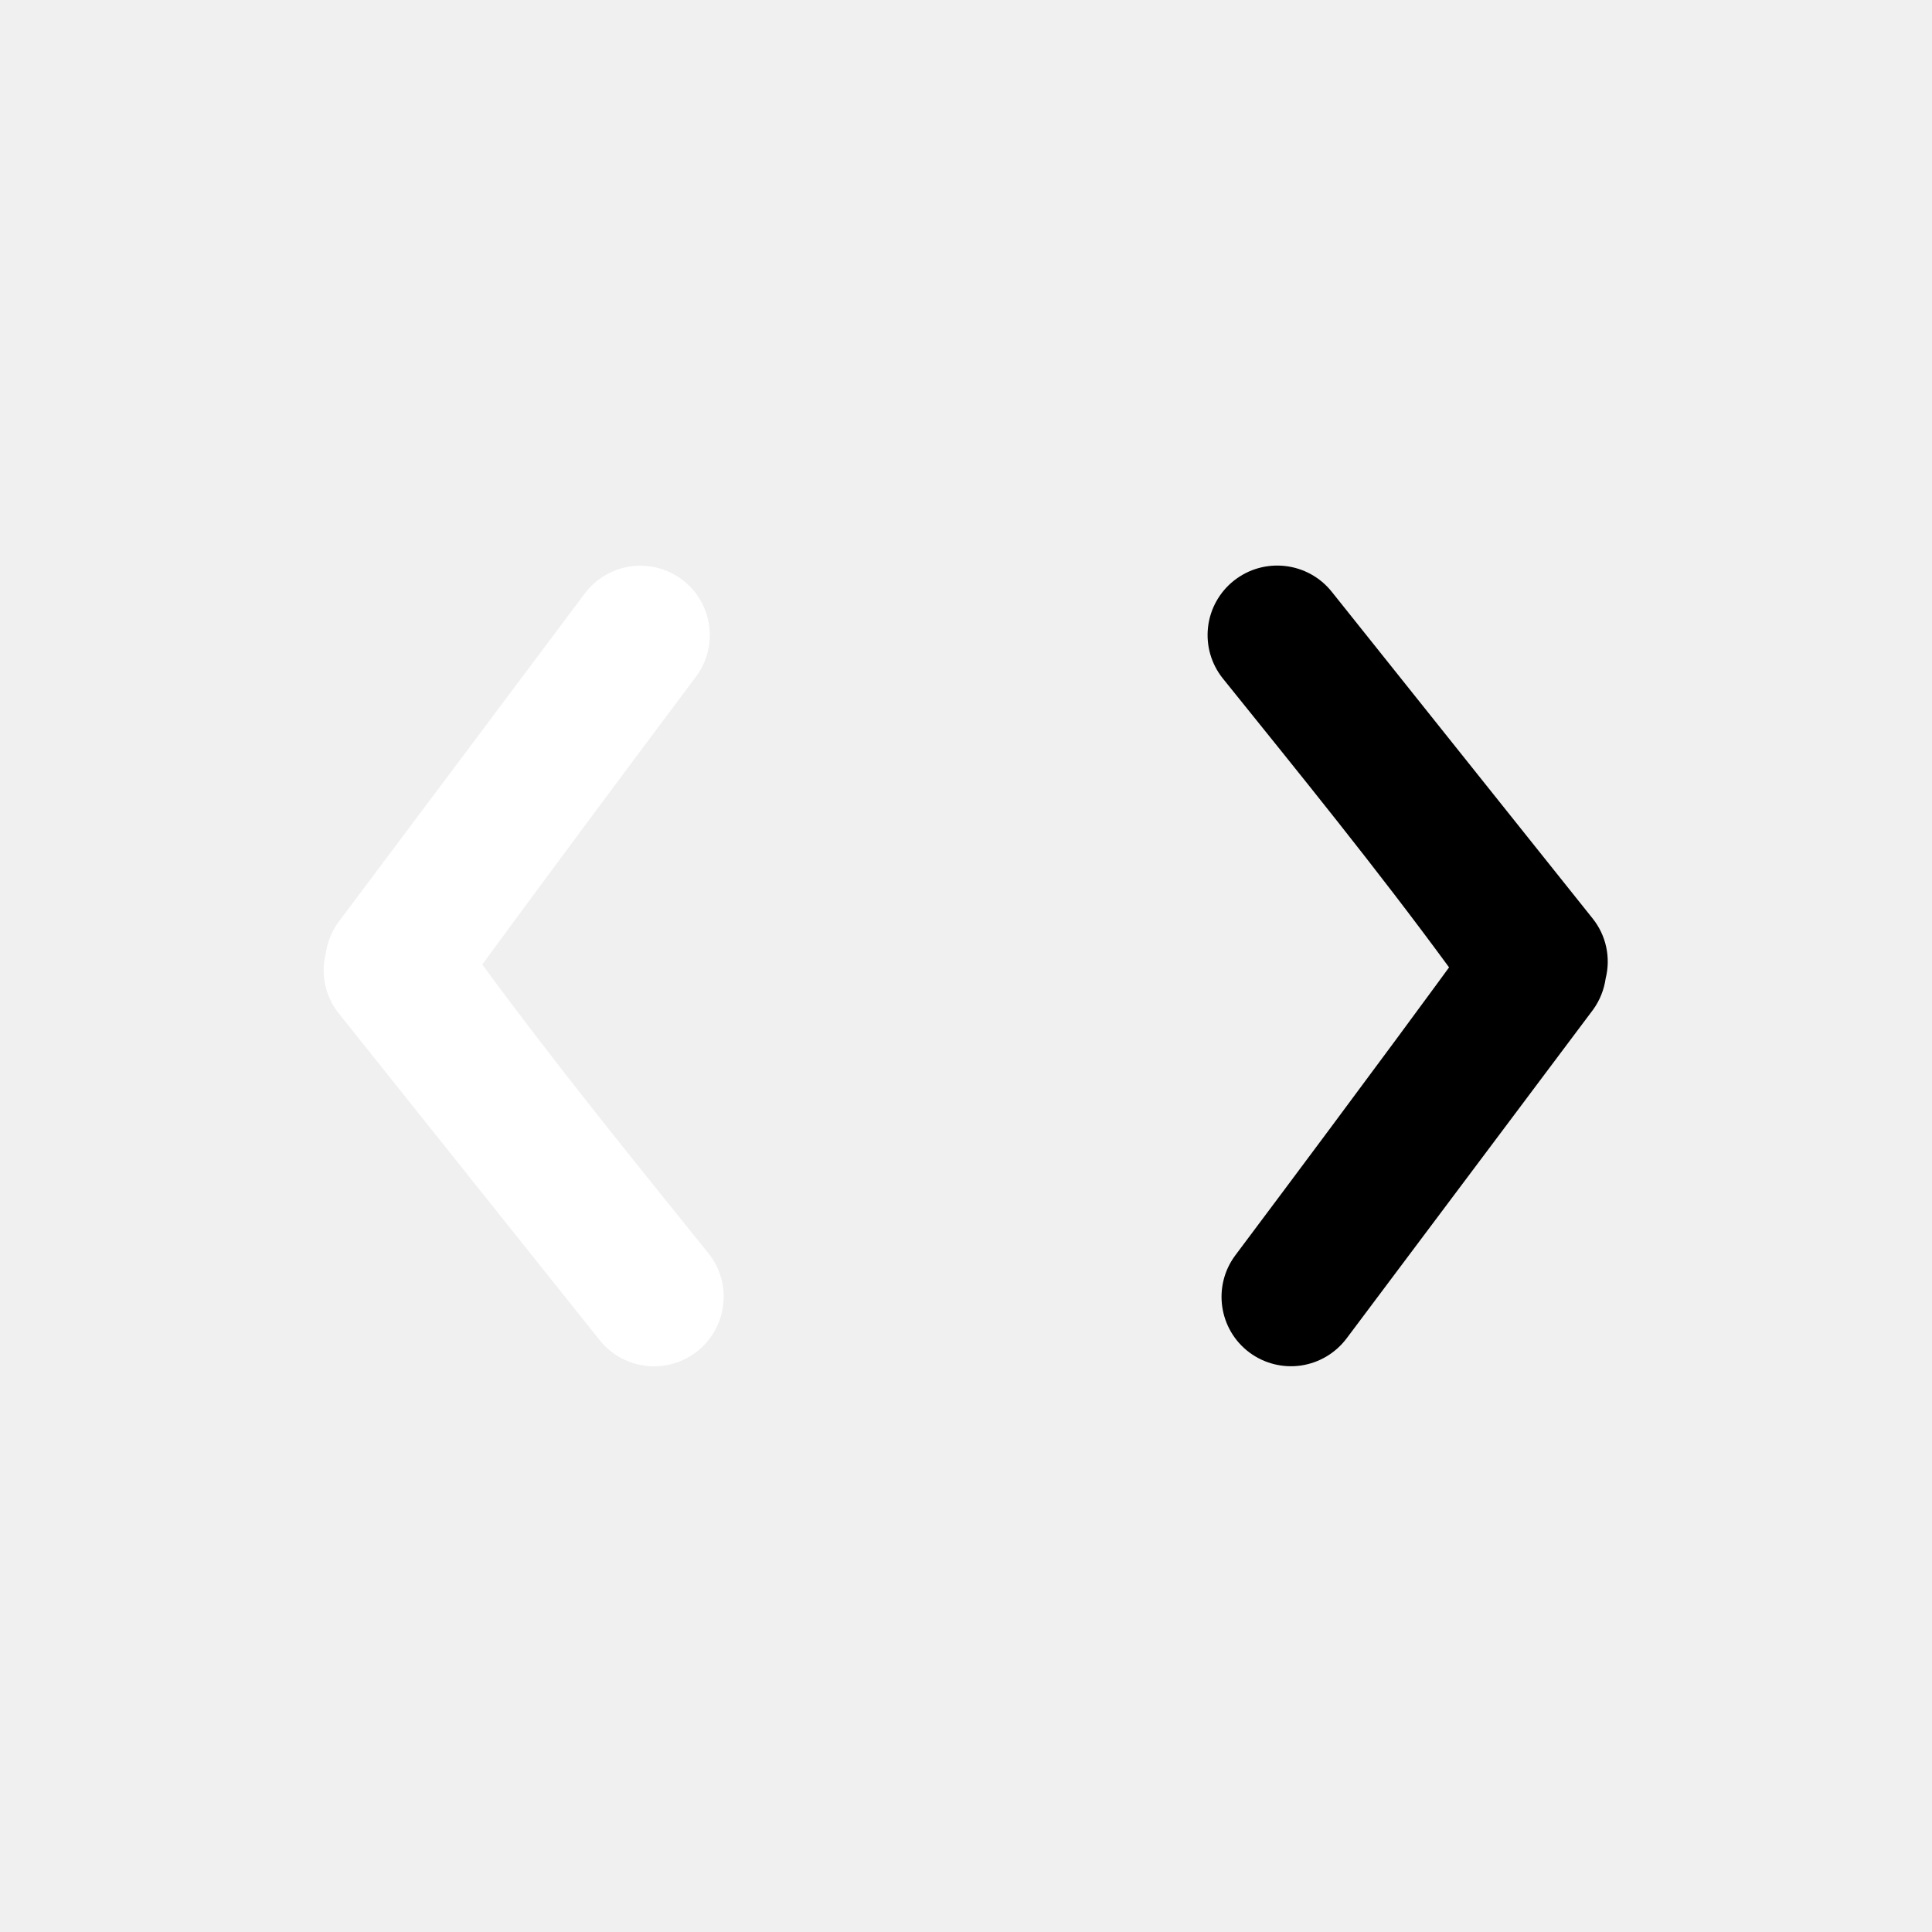
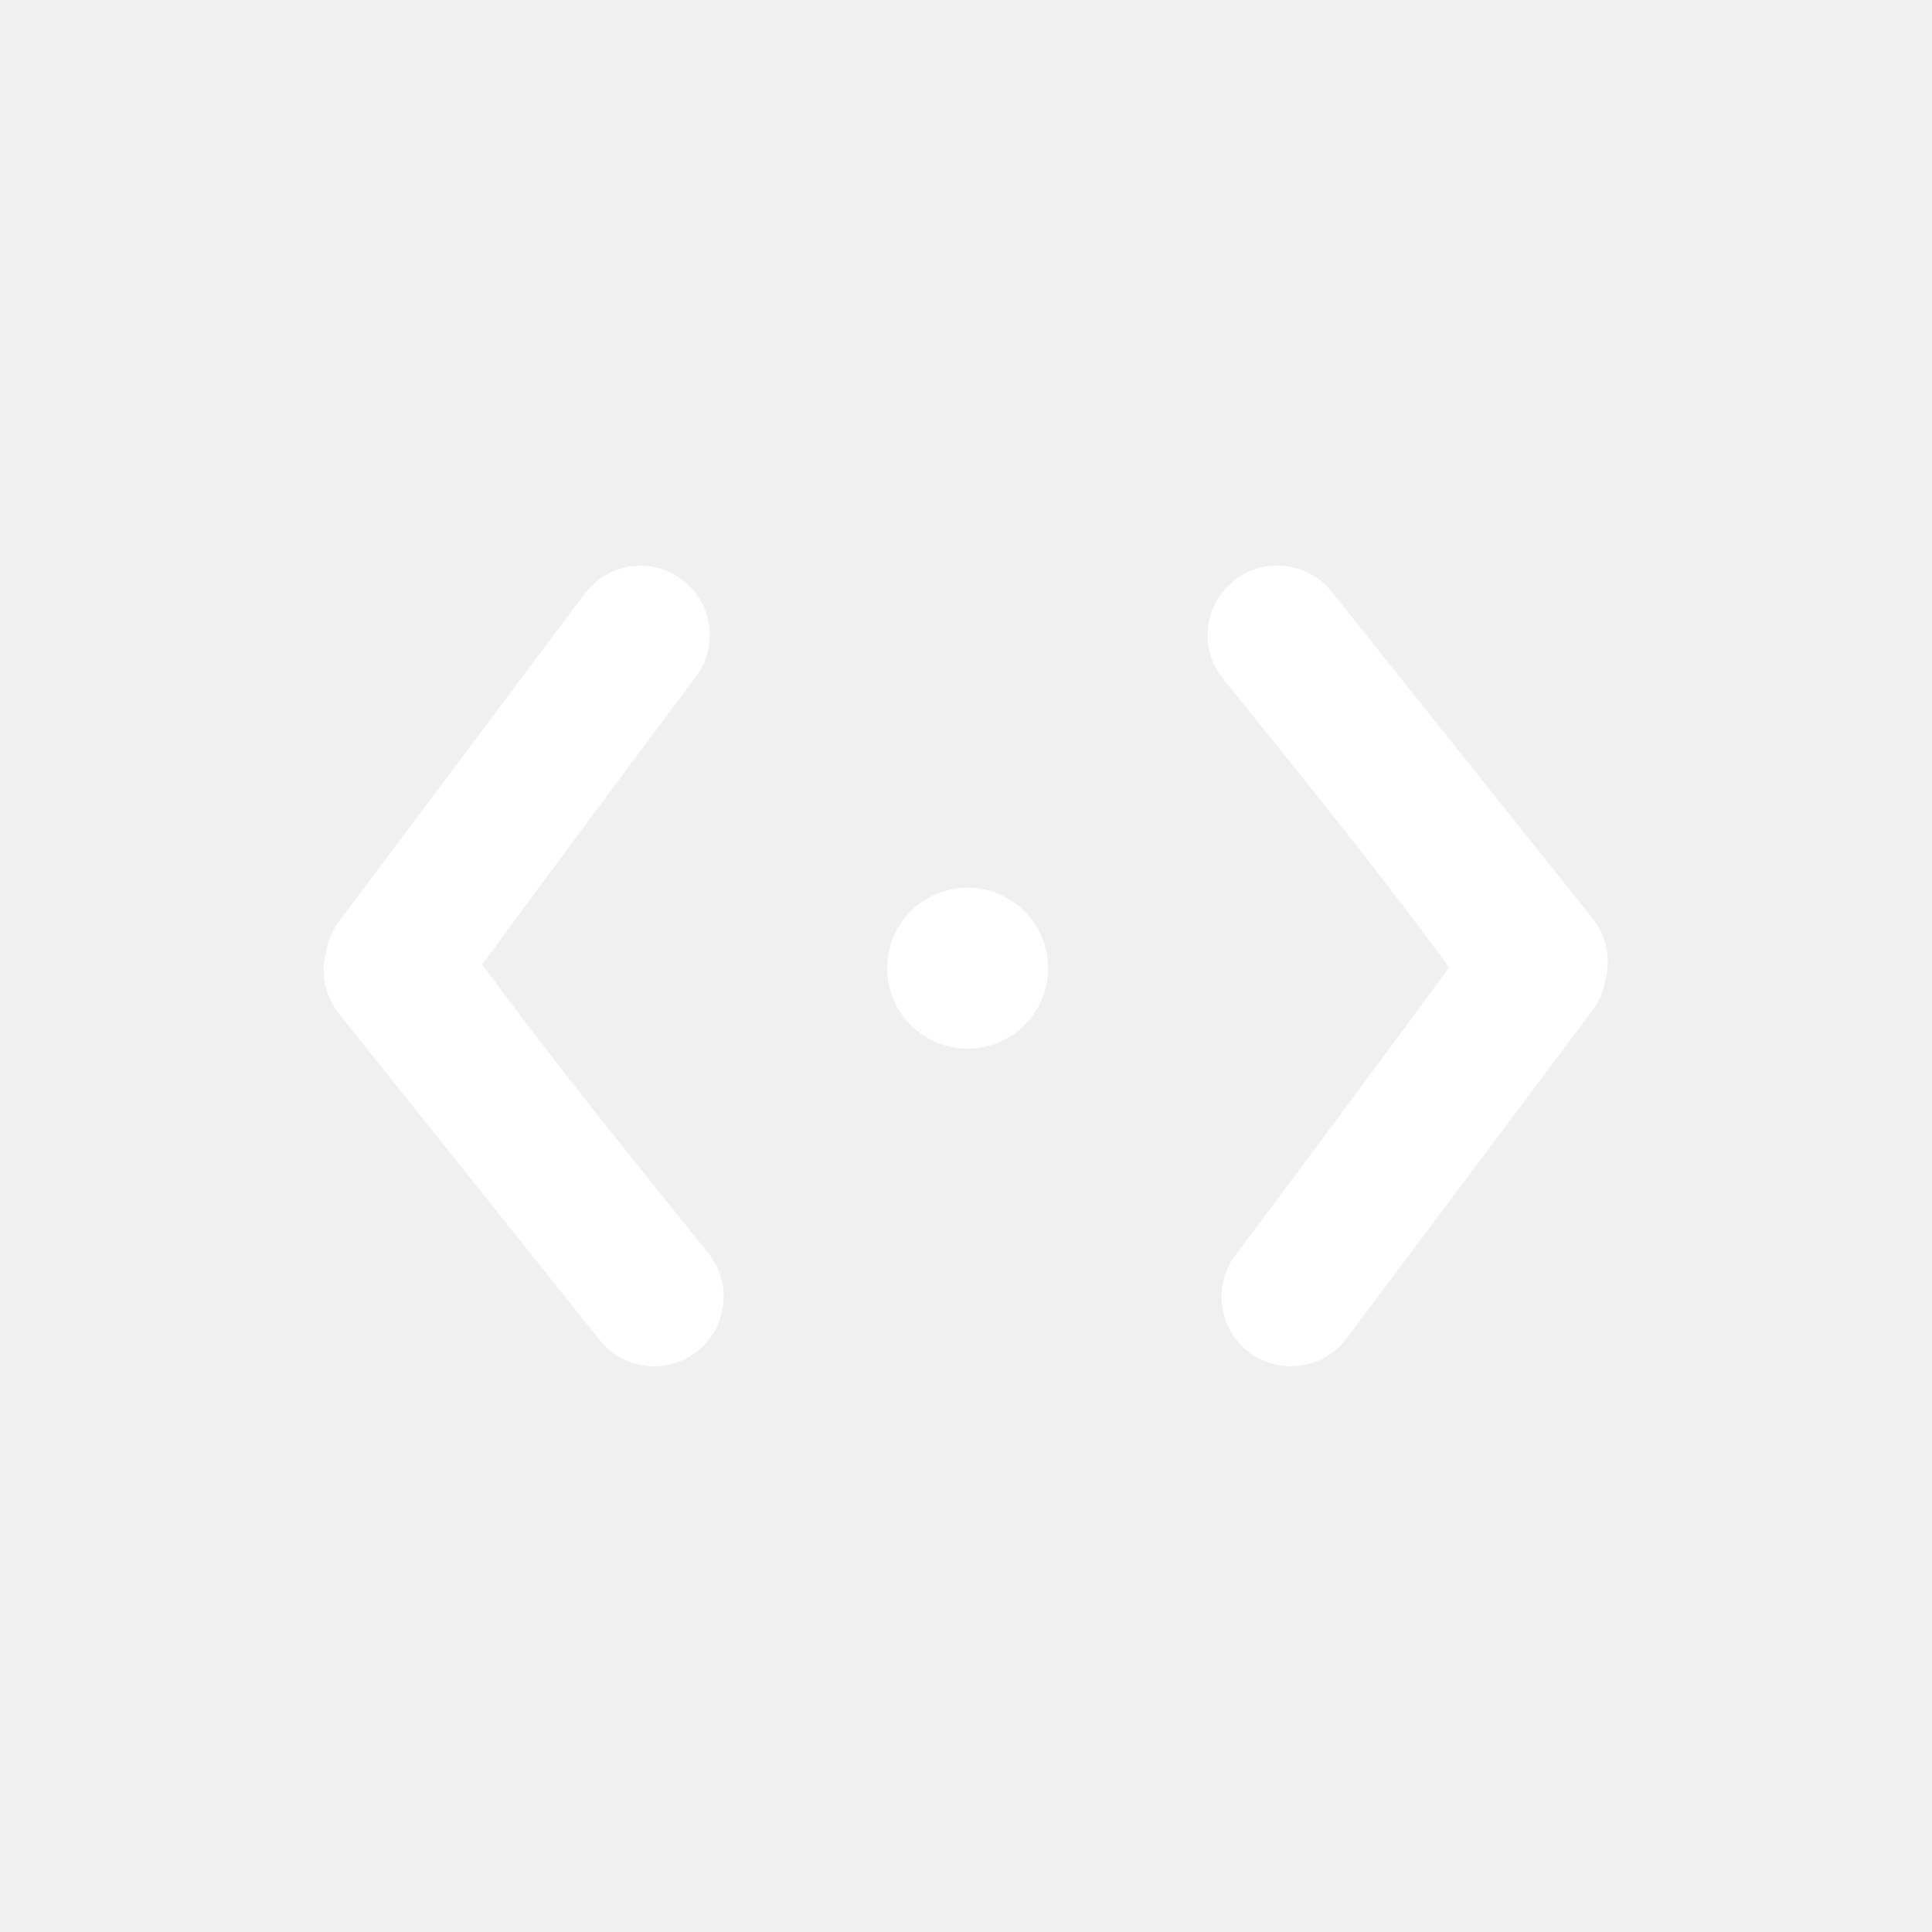
<svg xmlns="http://www.w3.org/2000/svg" width="24" height="24" viewBox="0 0 24 24" fill="none">
  <g fill="#fff">
    <path d="M5.991 11.982s.841-1.155 2.656-3.578c.284-.382.205-.921-.177-1.206a.867.867 0 0 0-.639-.162.868.868 0 0 0-.567.337l-3.065 4.089a.862.862 0 0 0-.152.381.856.856 0 0 0 .159.743l3.241 4.059c.297.375.842.437 1.216.14a.864.864 0 0 0 .141-1.212c-.955-1.185-1.913-2.365-2.813-3.591" />
-     <path fill="#000" d="M18 12.018s-.84 1.155-2.656 3.578a.863.863 0 0 0 .178 1.206.865.865 0 0 0 .639.161.868.868 0 0 0 .567-.337l3.066-4.089a.87.87 0 0 0 .152-.382c.065-.259.007-.533-.16-.743l-3.241-4.059c-.297-.374-.842-.437-1.217-.14a.862.862 0 0 0-.14 1.212c.954 1.185 1.914 2.365 2.812 3.591Z" />
+     <circle cx="12.02" cy="12.027" r="1" />
+     <path d="M18 12.018s-.84 1.155-2.656 3.578a.863.863 0 0 0 .178 1.206.865.865 0 0 0 .639.161.868.868 0 0 0 .567-.337l3.066-4.089a.87.87 0 0 0 .152-.382c.065-.259.007-.533-.16-.743l-3.241-4.059c-.297-.374-.842-.437-1.217-.14a.862.862 0 0 0-.14 1.212c.954 1.185 1.914 2.365 2.812 3.591Z" />
  </g>
</svg>
